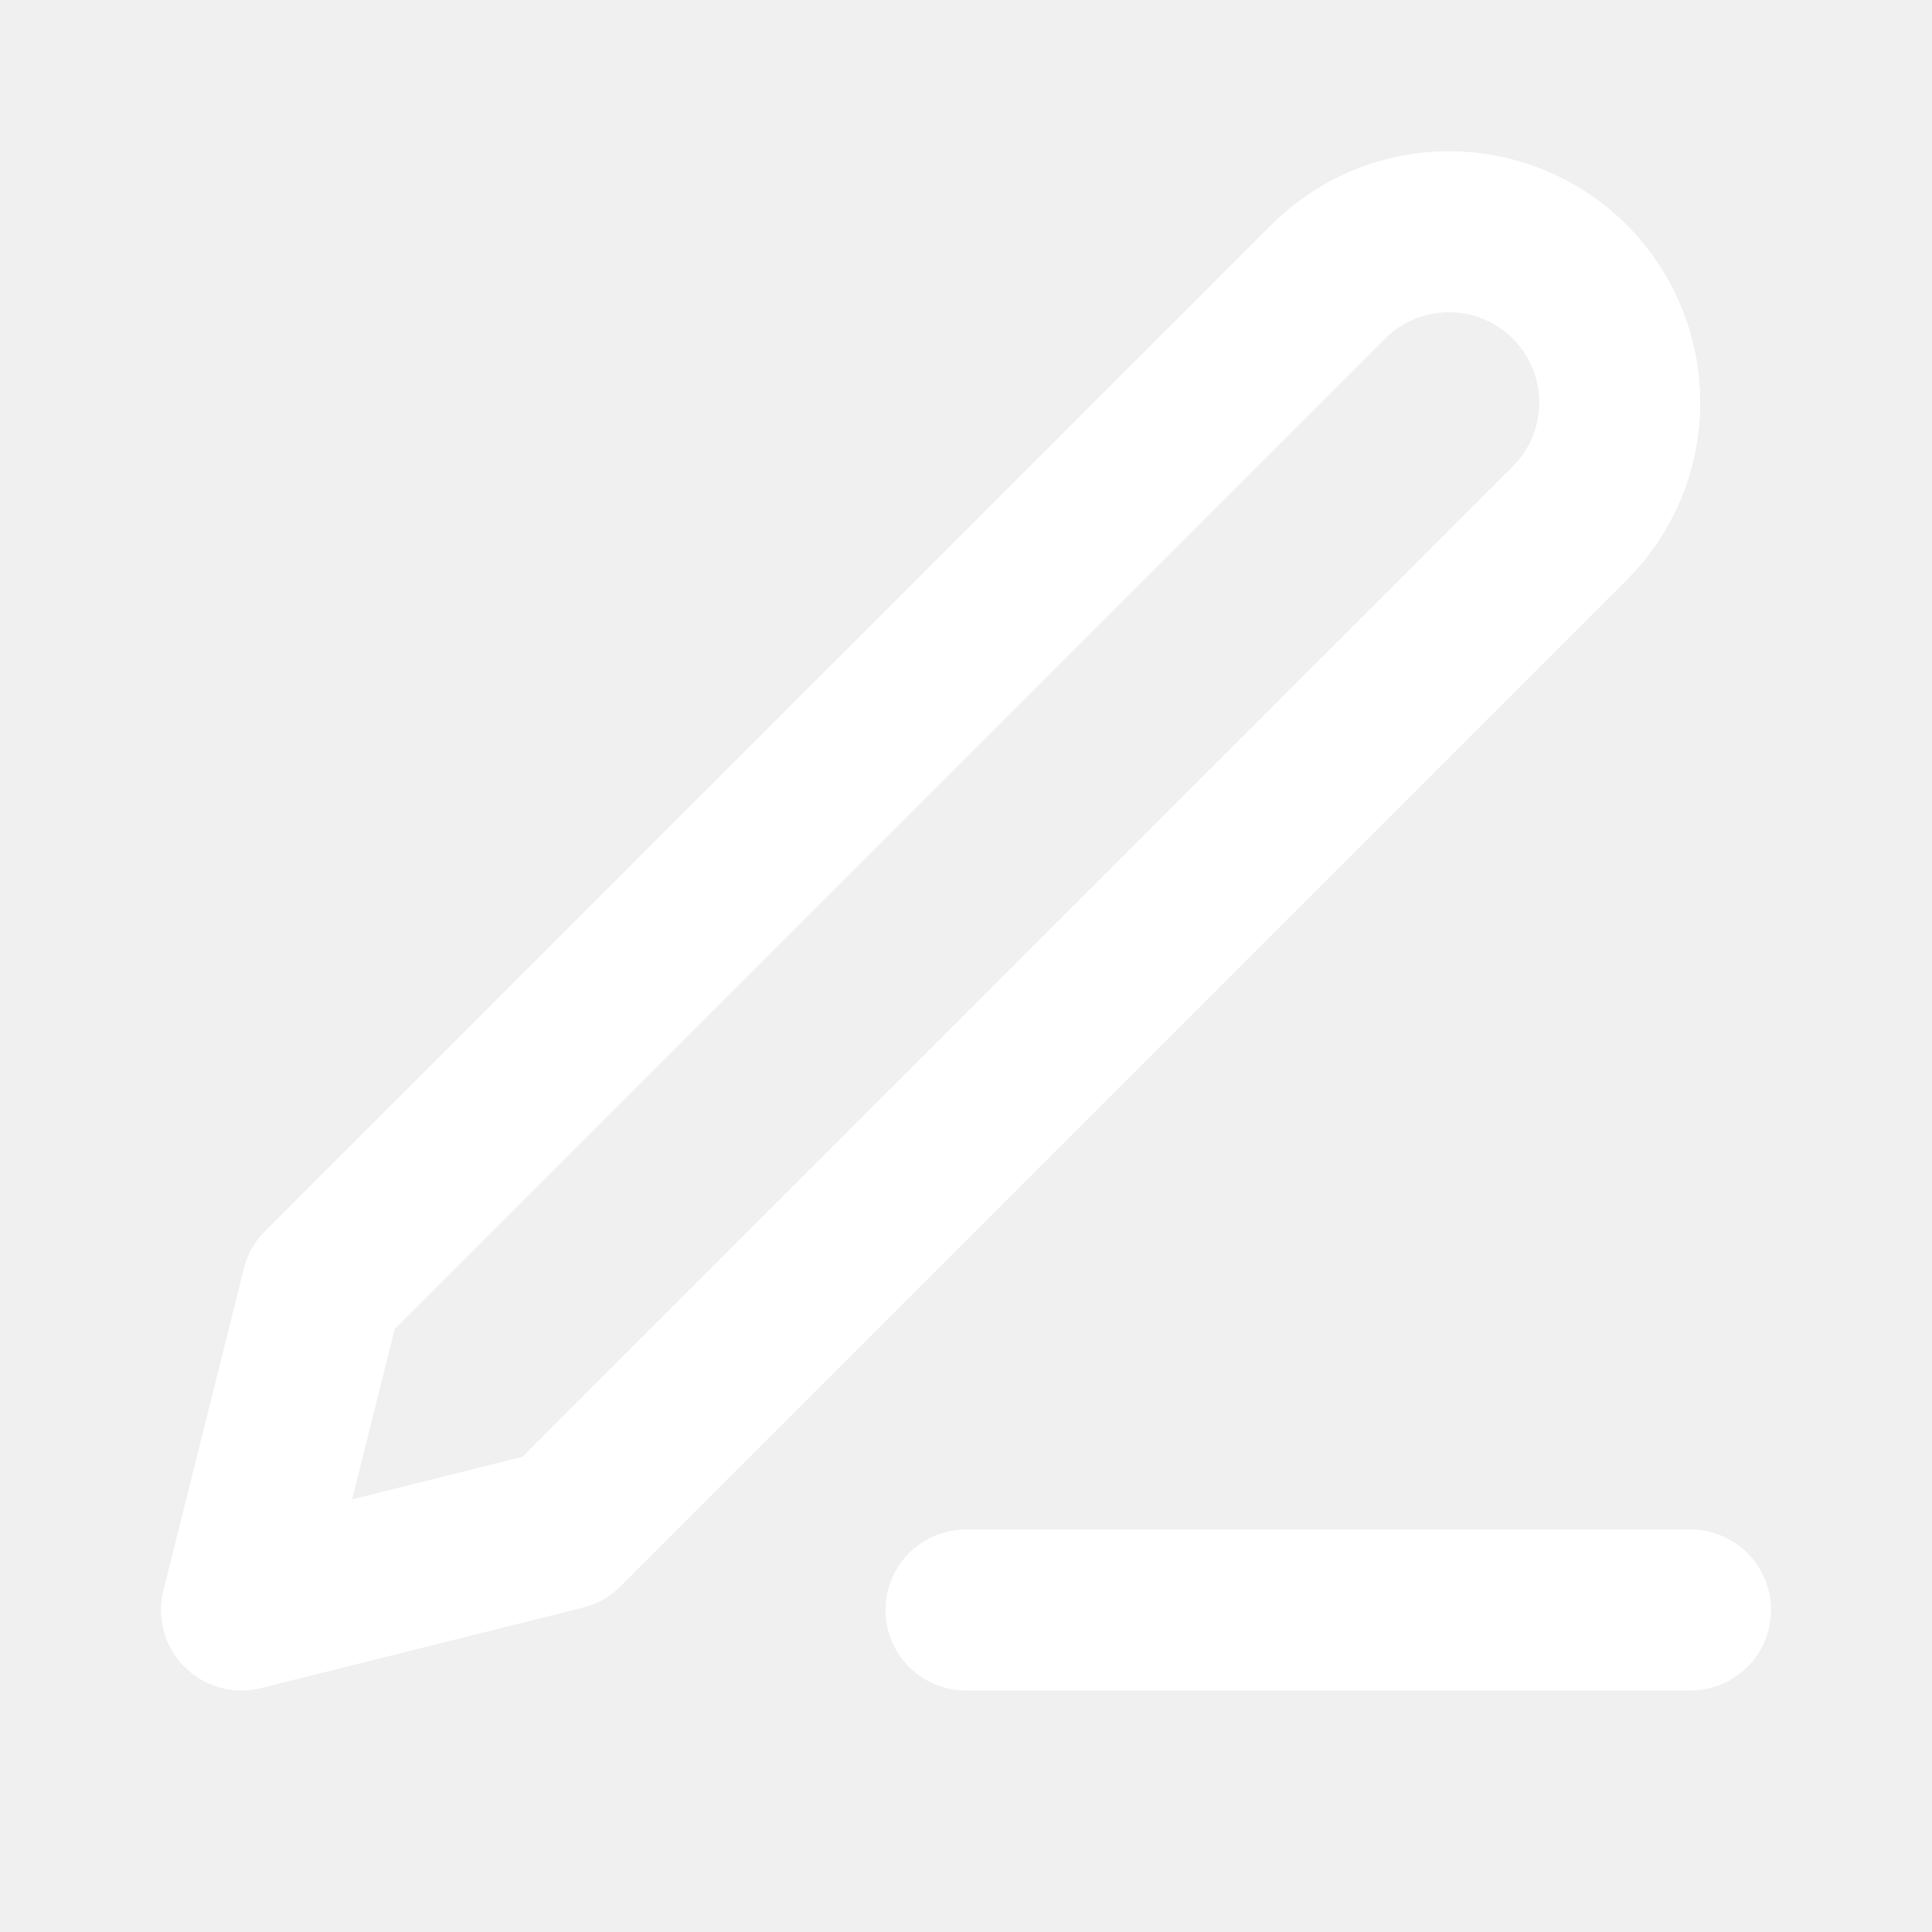
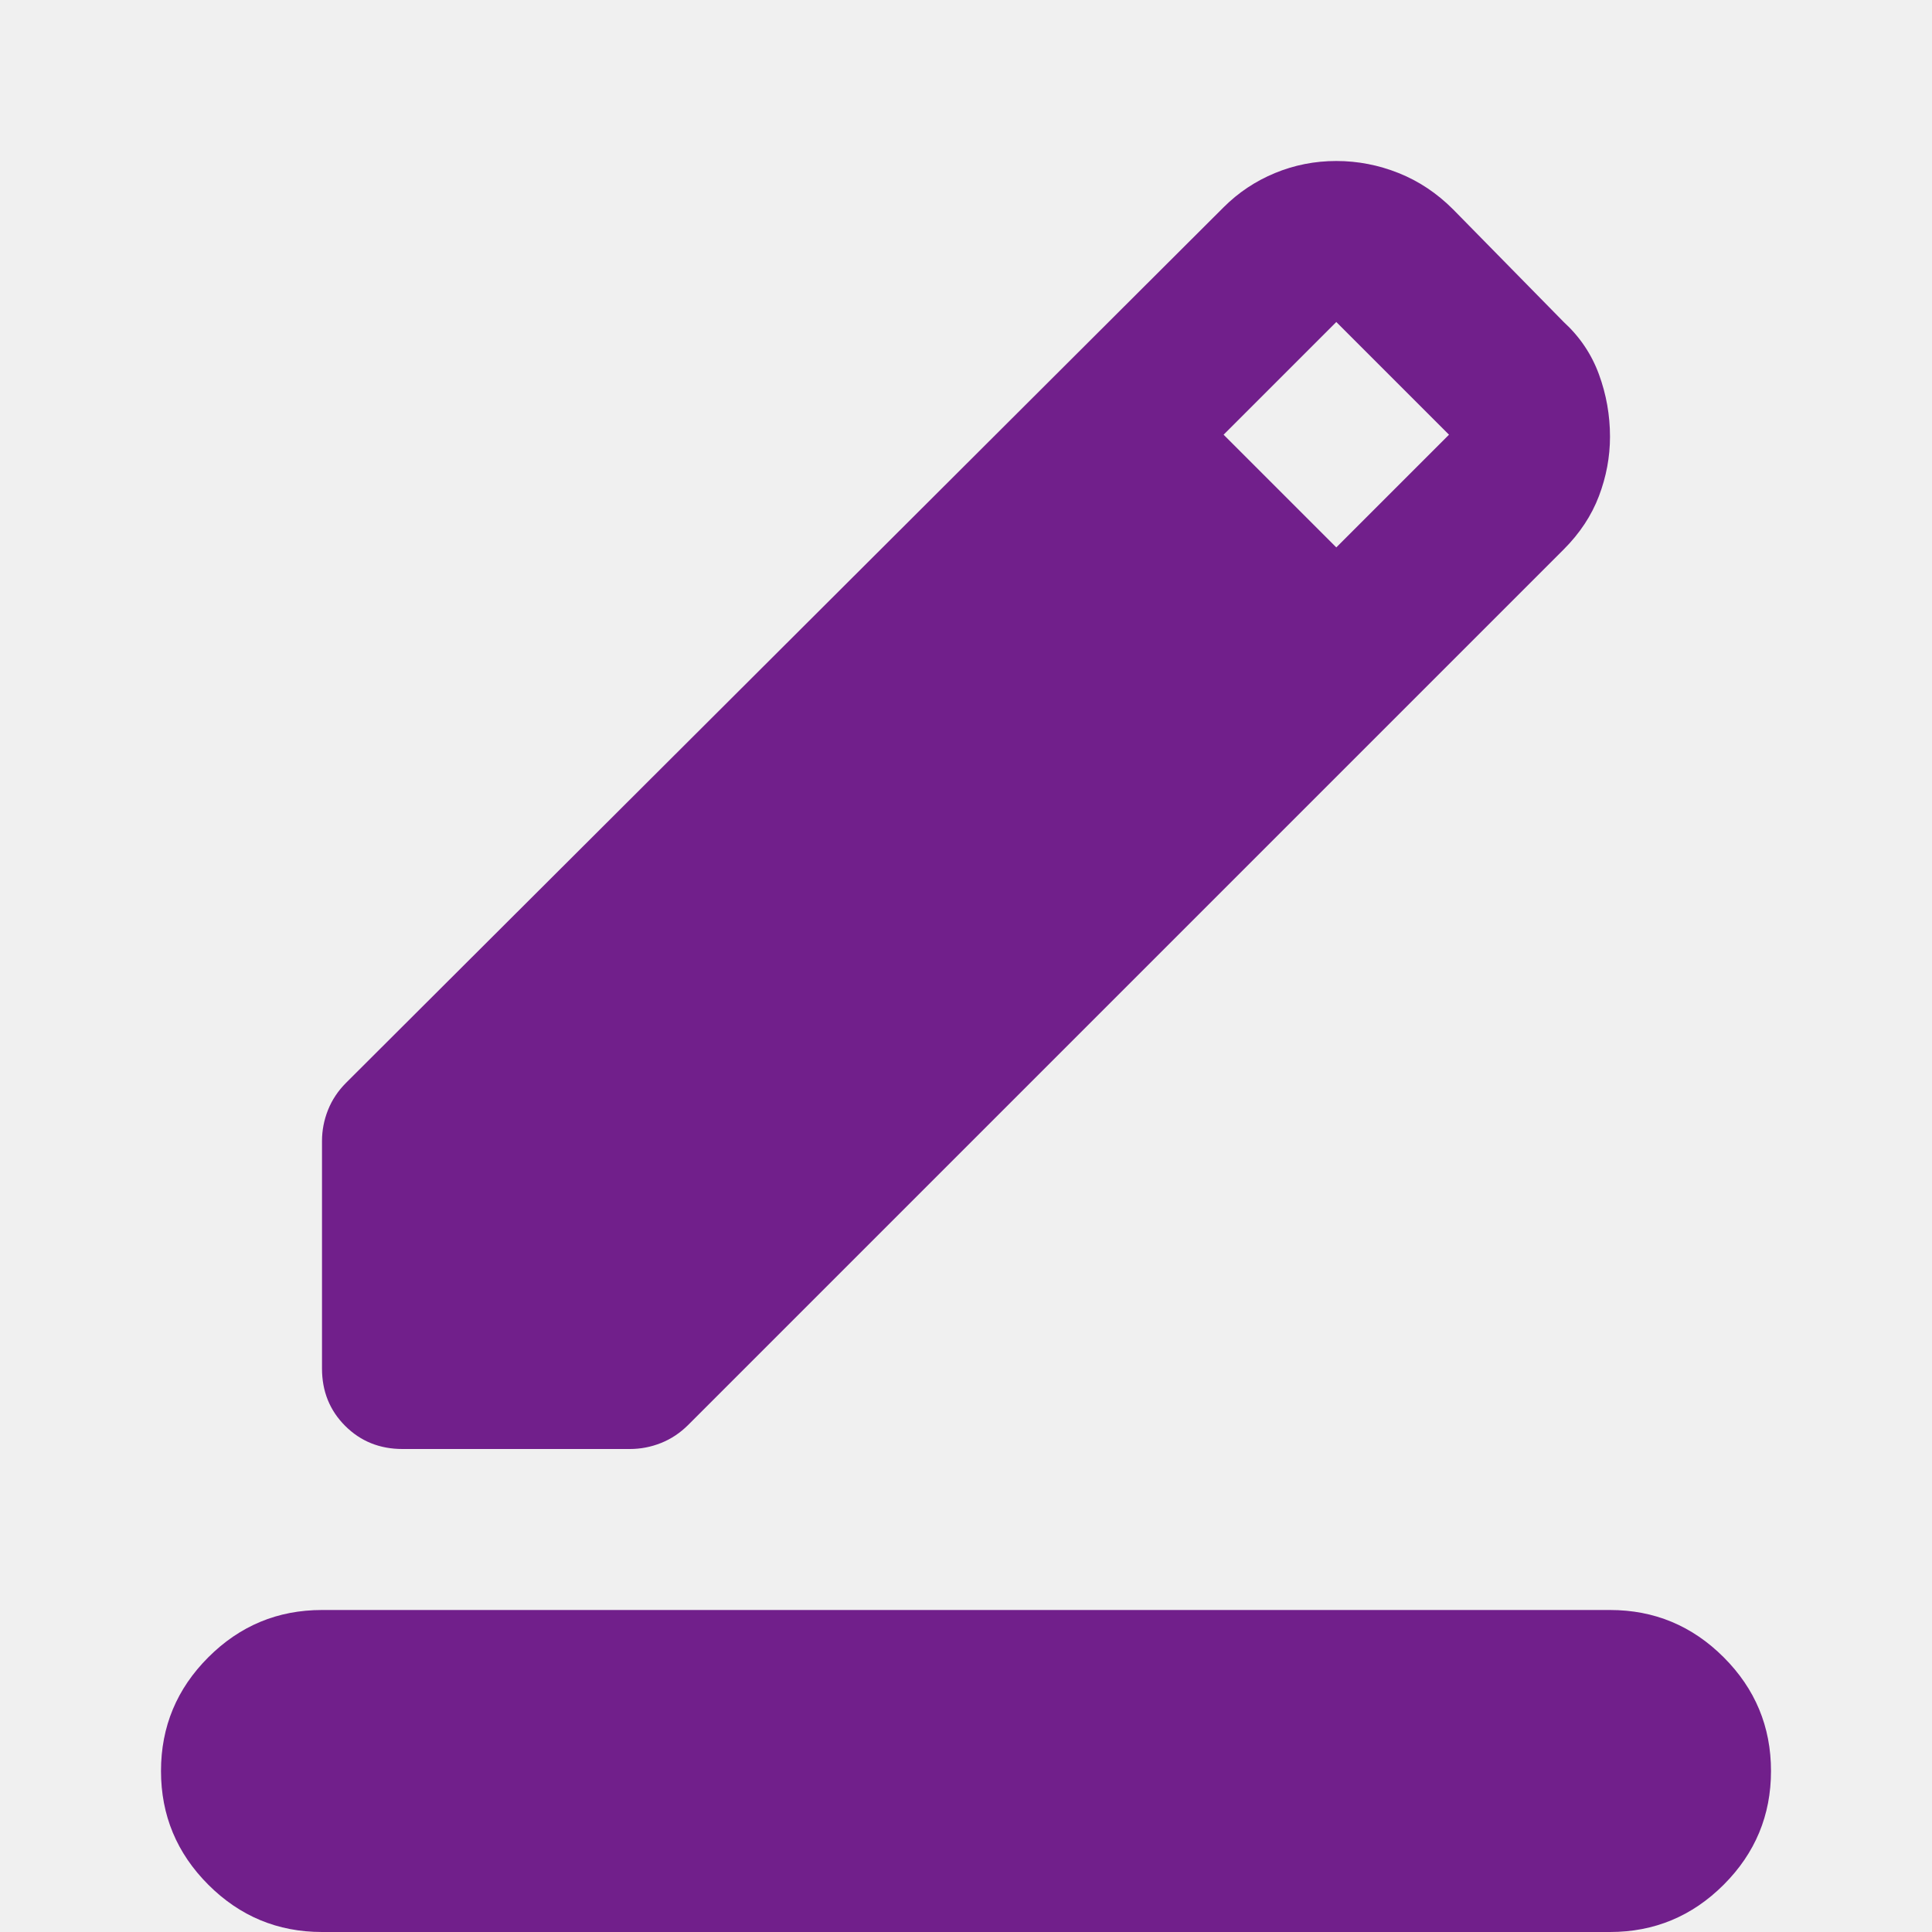
- <svg xmlns="http://www.w3.org/2000/svg" width="48" height="48" viewBox="0 0 48 48" fill="none">
-   <path d="M24 40H42M33 7C33.796 6.204 34.875 5.757 36 5.757C36.557 5.757 37.109 5.867 37.624 6.08C38.138 6.294 38.606 6.606 39 7C39.394 7.394 39.706 7.862 39.92 8.376C40.133 8.891 40.243 9.443 40.243 10C40.243 10.557 40.133 11.109 39.92 11.624C39.706 12.138 39.394 12.606 39 13L14 38L6 40L8 32L33 7Z" stroke="white" stroke-width="4" stroke-linecap="round" stroke-linejoin="round" />
+ <svg xmlns="http://www.w3.org/2000/svg" height="24px" viewBox="0 -960 960 960" width="24px" fill="#711F8B">
+   <path d="M160 0q-33 0-56.5-23.5T80-80q0-33 23.5-56.5T160-160h640q33 0 56.5 23.5T880-80q0 33-23.5 56.5T800 0H160Zm0-280v-113q0-8 3-15.5t9-13.5l436-435q11-11 25.5-17t30.5-6q16 0 31 6t27 18l55 56q12 11 17.5 26t5.5 31q0 15-5.5 29.5T777-687L342-252q-6 6-13.5 9t-15.5 3H200q-17 0-28.5-11.5T160-280Zm504-408 56-56-56-56-56 56 56 56Z" />
</svg>
